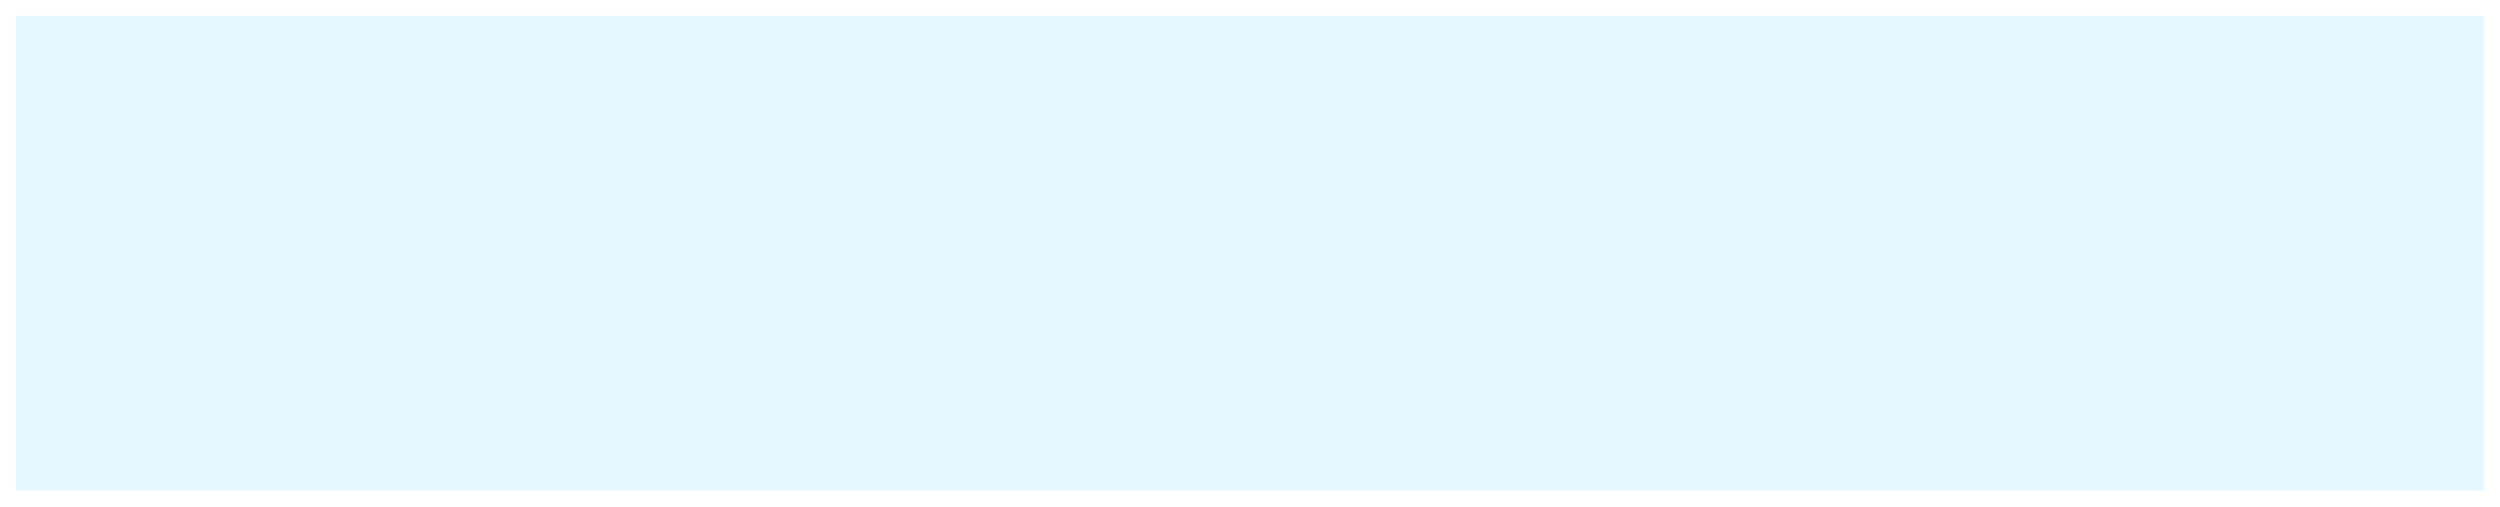
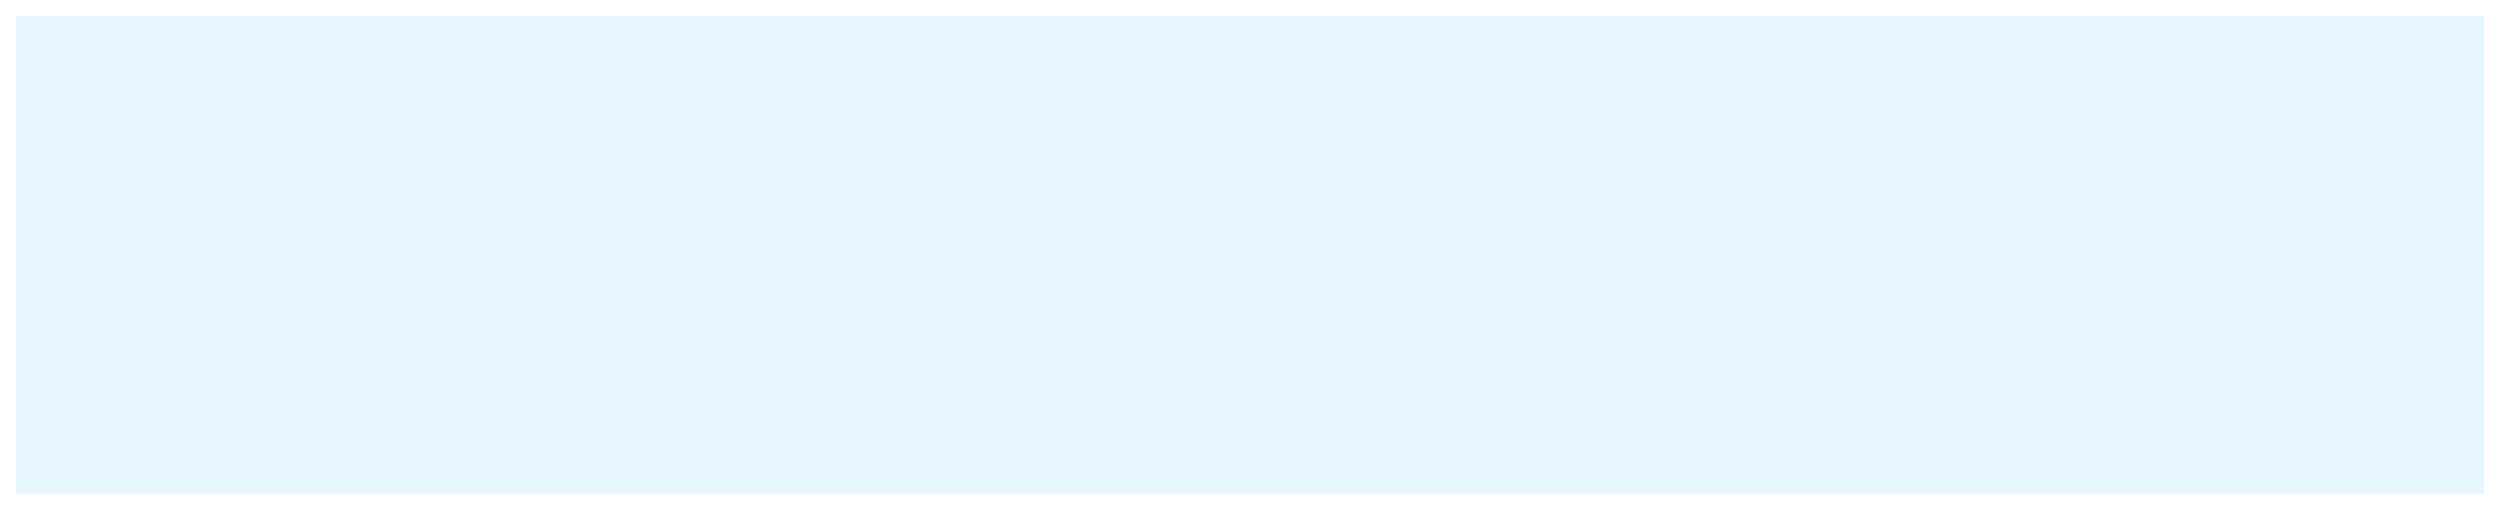
- <svg xmlns="http://www.w3.org/2000/svg" version="1.1" width="158px" height="32px">
-   <g transform="matrix(1 0 0 1 -2129 -200 )">
-     <path d="M 2130 201  L 2286 201  L 2286 231  L 2130 231  L 2130 201  Z " fill-rule="nonzero" fill="#e6f7ff" stroke="none" />
+ <svg xmlns="http://www.w3.org/2000/svg" version="1.1" width="157px" height="32px">
+   <g transform="matrix(1 0 0 1 -2443 -262 )">
+     <path d="M 2444 263  L 2599 263  L 2599 293  L 2444 293  L 2444 263  Z " fill-rule="nonzero" fill="#e6f7ff" stroke="none" />
  </g>
</svg>
